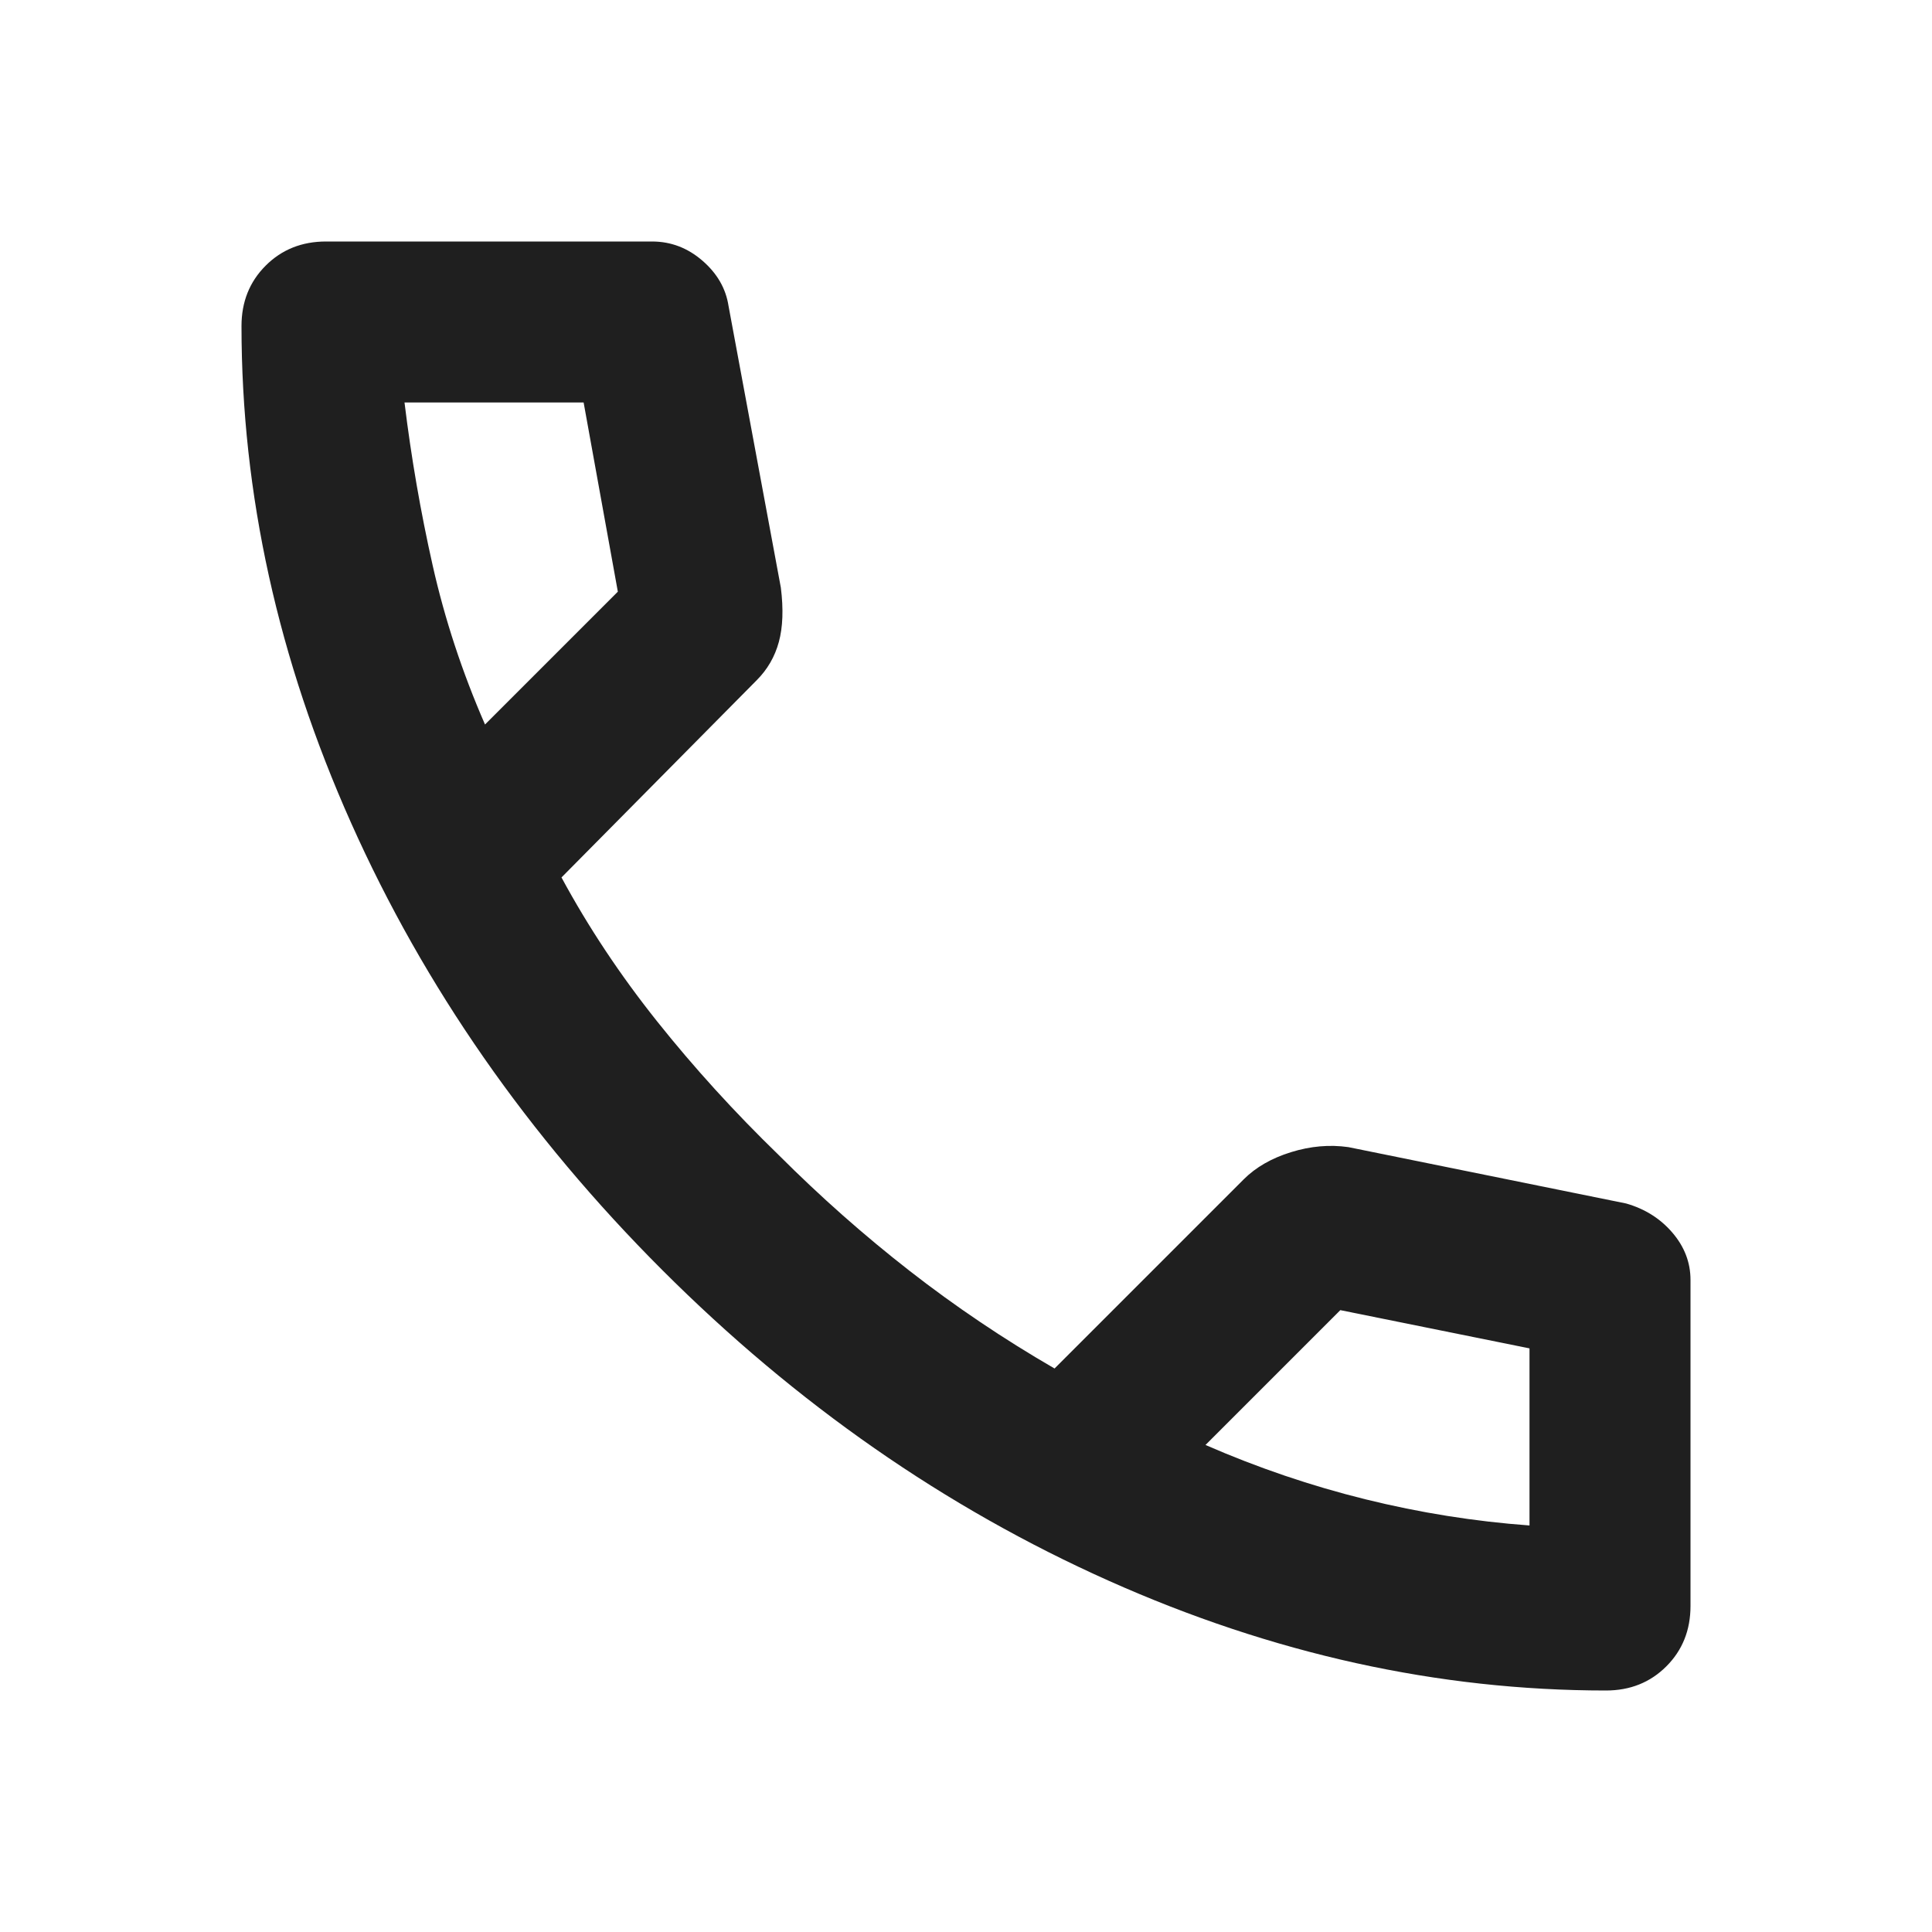
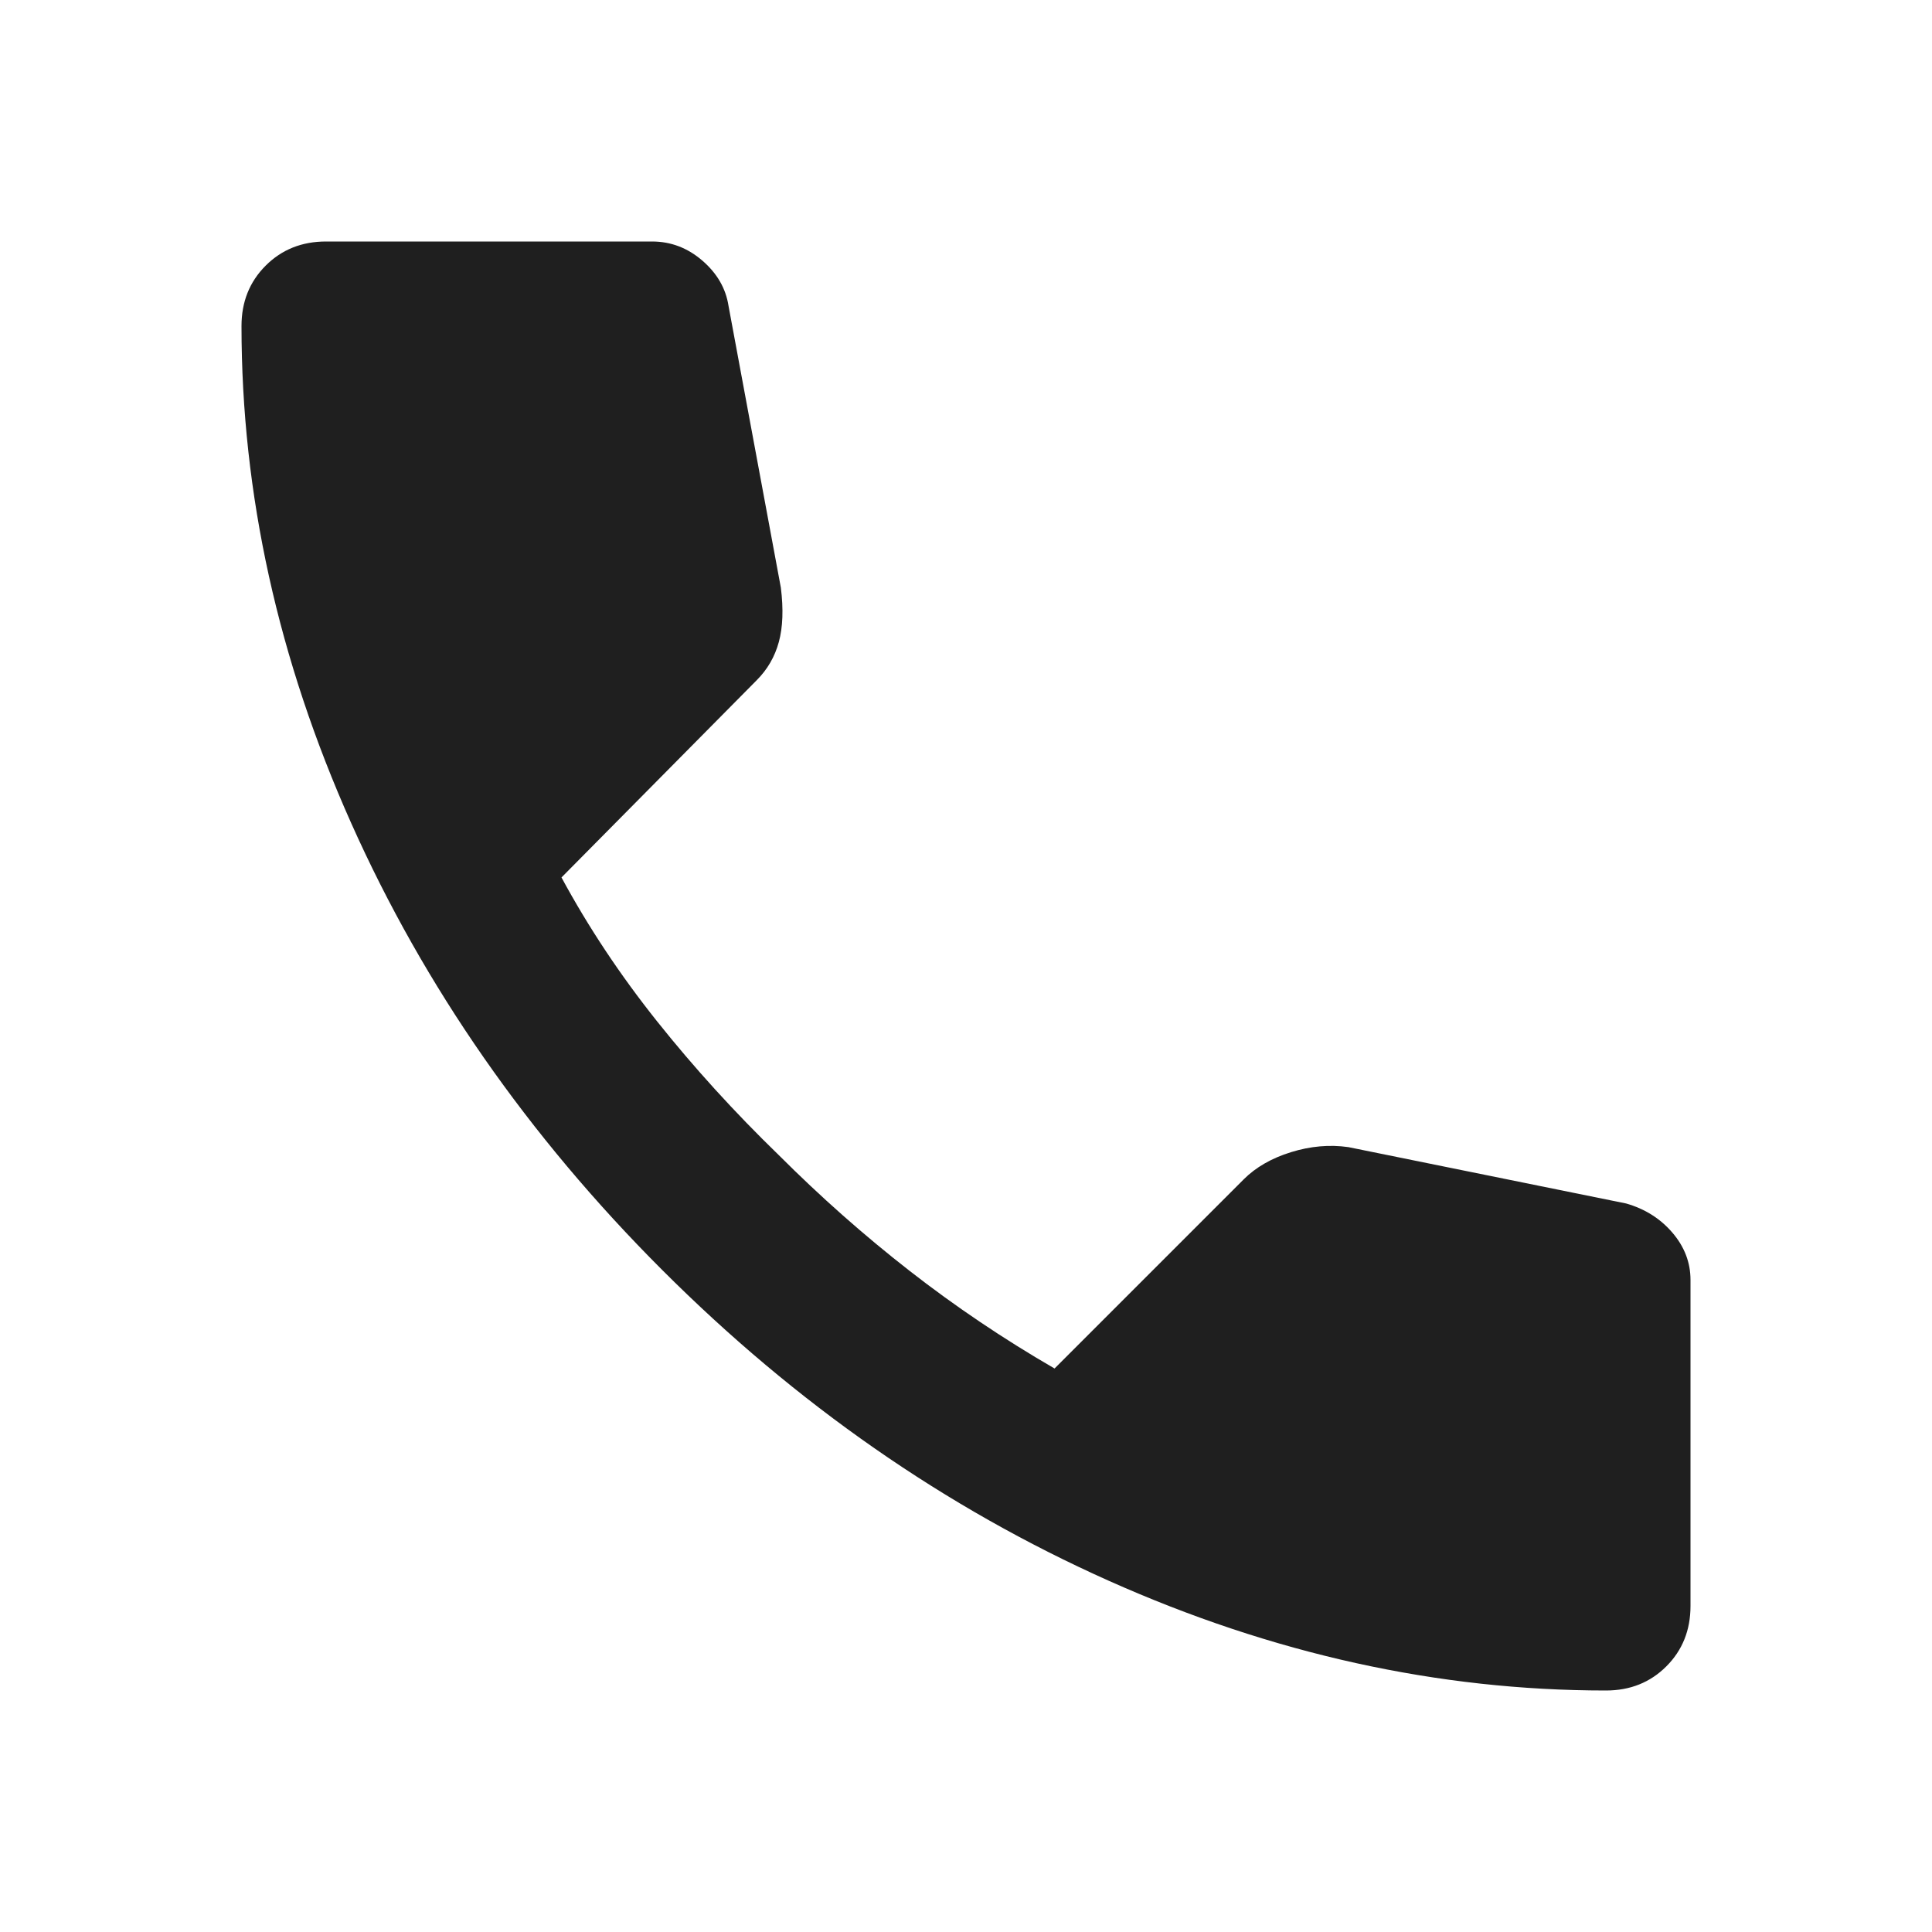
<svg xmlns="http://www.w3.org/2000/svg" height="24px" viewBox="0 -960 960 960" width="24px" fill="#1f1f1f">
-   <path d="M798-120q-125 0-247-54.5T329-329Q229-429 174.5-551T120-798q0-18 12-30t30-12h162q14 0 25 9.5t13 22.5l26 140q2 16-1 27t-11 19l-97 98q20 37 47.5 71.5T387-386q31 31 65 57.5t72 48.5l94-94q9-9 23.5-13.5T670-390l138 28q14 4 23 14.5t9 23.5v162q0 18-12 30t-30 12ZM241-600l66-66-17-94h-89q5 41 14 81t26 79Zm358 358q39 17 79.5 27t81.5 13v-88l-94-19-67 67ZM241-600Zm358 358Z" />
+   <path d="M798-120q-125 0-247-54.5T329-329Q229-429 174.5-551T120-798q0-18 12-30t30-12h162q14 0 25 9.5t13 22.5l26 140q2 16-1 27t-11 19l-97 98q20 37 47.5 71.5T387-386q31 31 65 57.5t72 48.5l94-94q9-9 23.5-13.5T670-390l138 28q14 4 23 14.5t9 23.5v162q0 18-12 30t-30 12Z" />
</svg>
